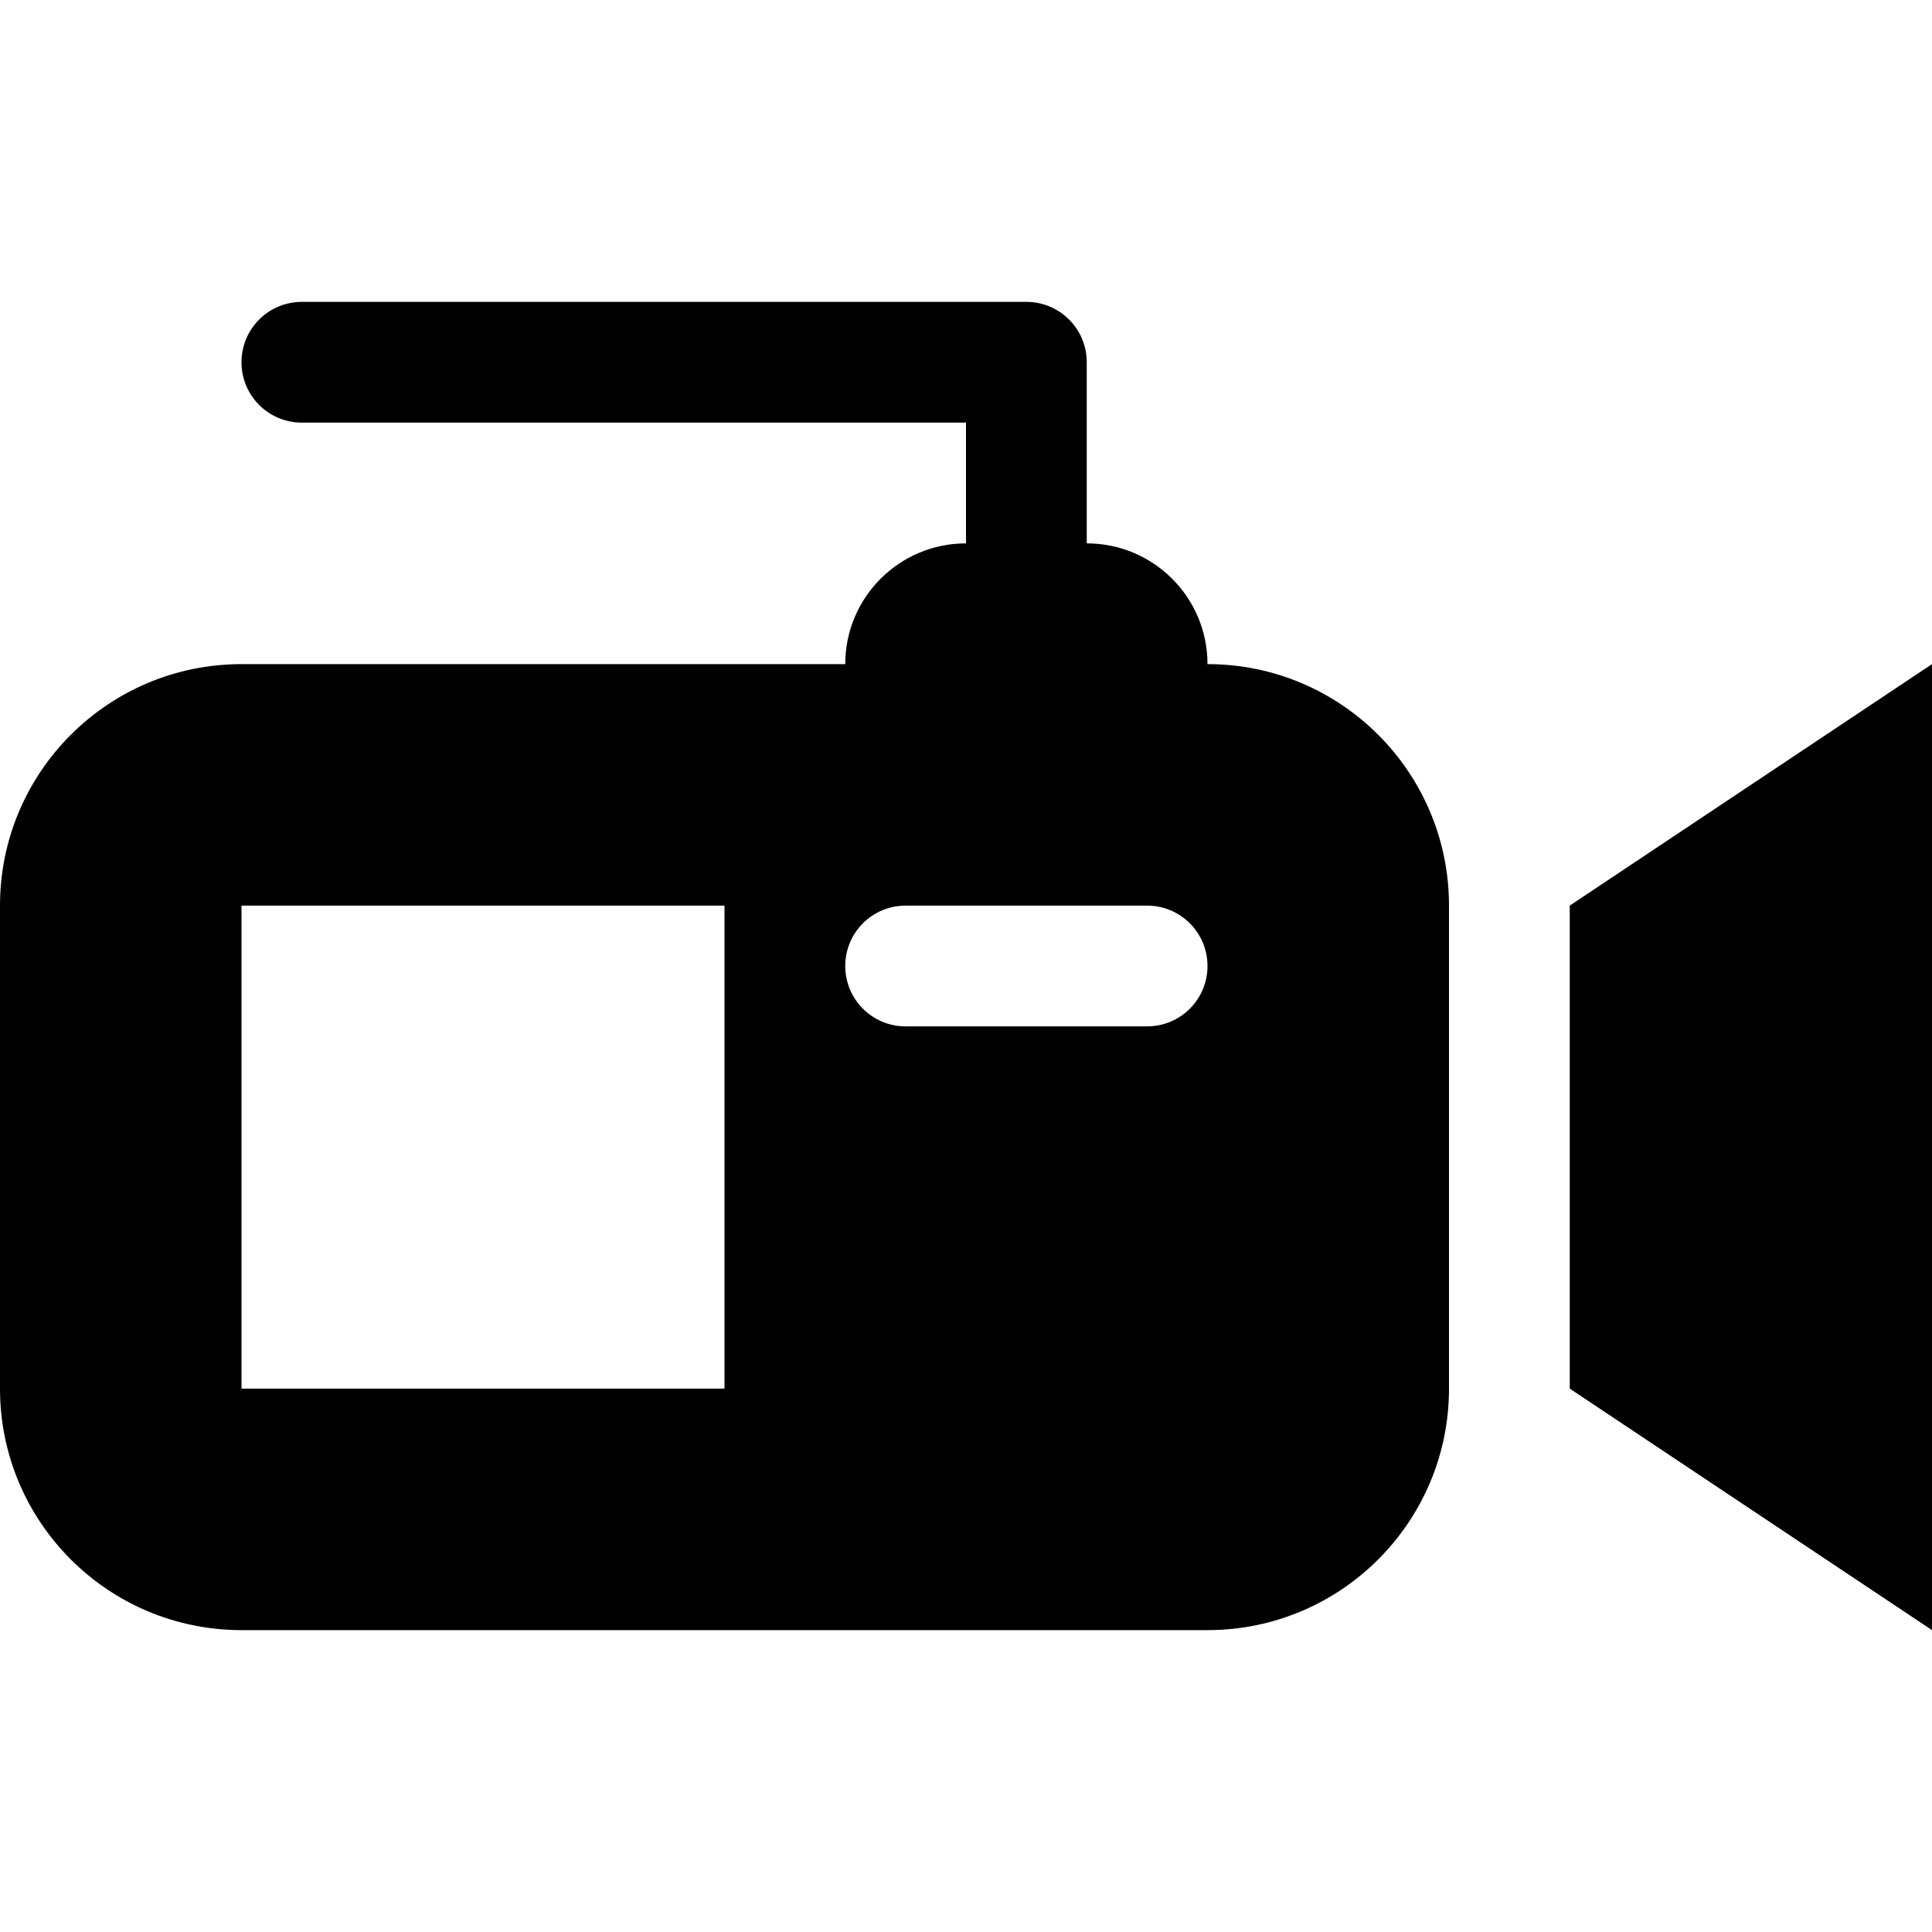
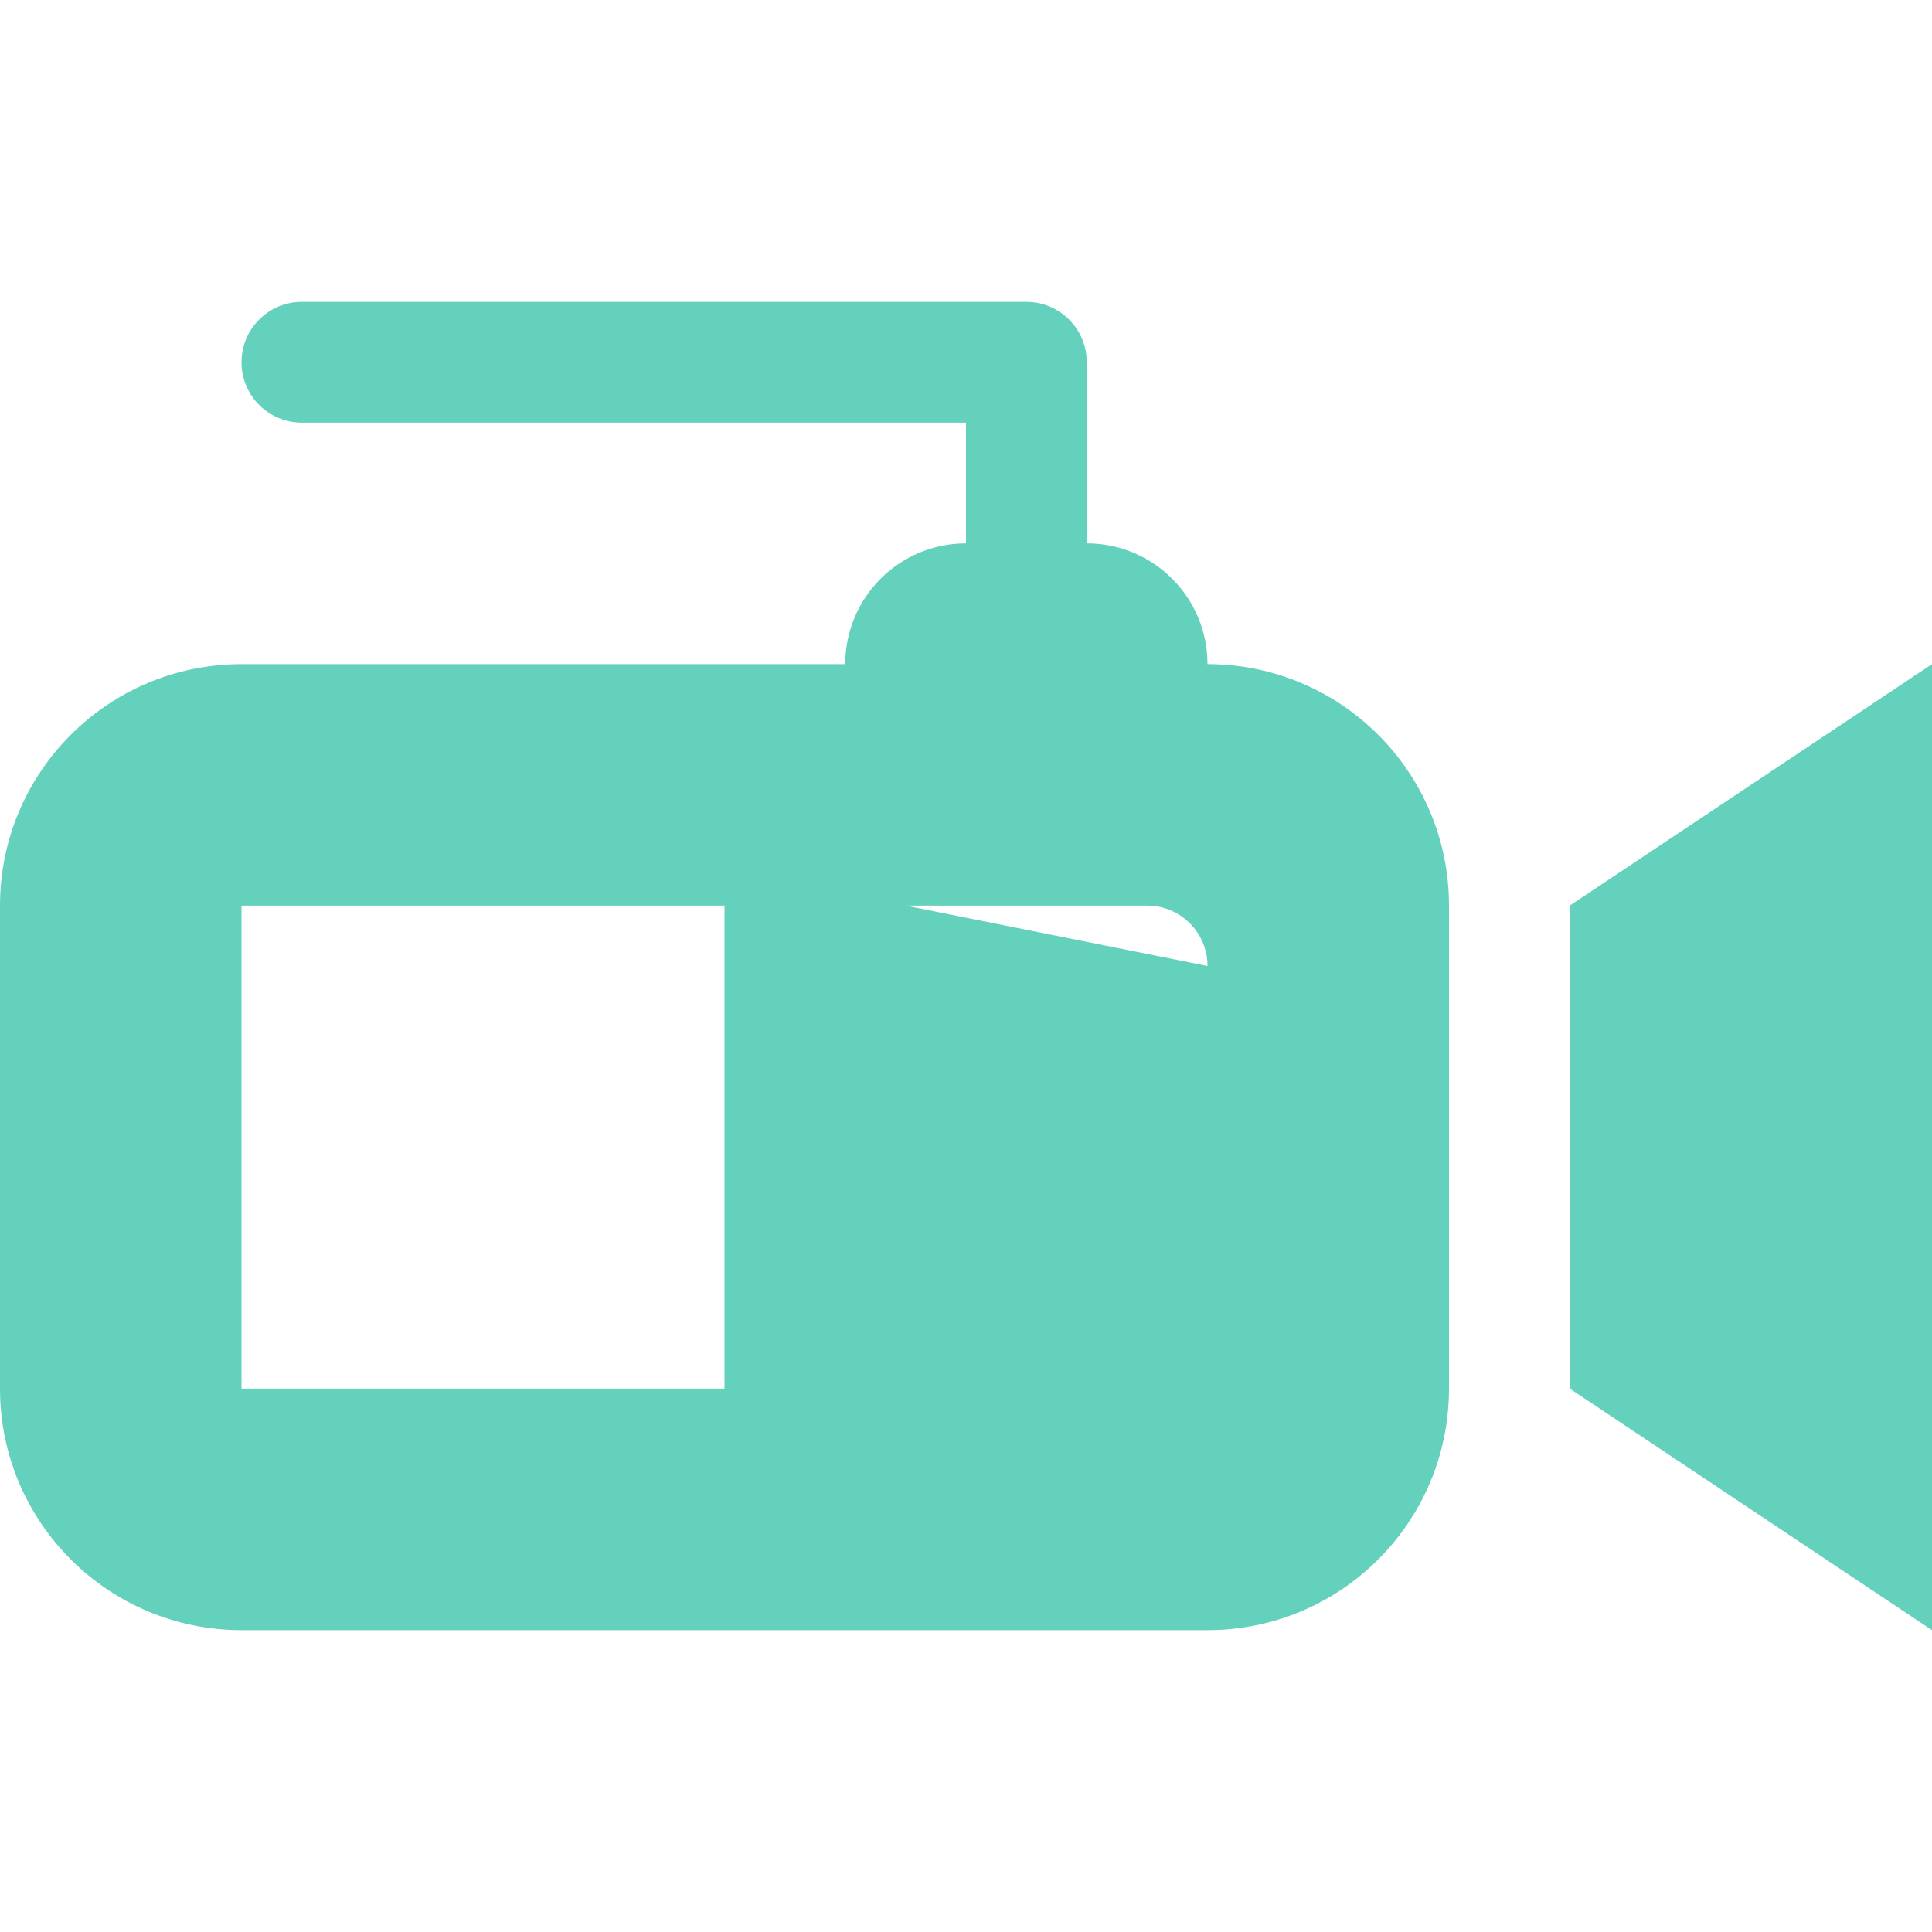
- <svg xmlns="http://www.w3.org/2000/svg" version="1.1" id="Layer_1" x="0px" y="0px" width="32px" height="32px" viewBox="0 0 32 32" enable-background="new 0 0 32 32" xml:space="preserve">
-   <g transform="translate(0 192)">
-     <path d="M26-177l6-4v16l-6-4V-177z M24-177v8c0,2.209-1.791,4-4,4H4c-2.209,0-4-1.791-4-4v-8c0-2.209,1.791-4,4-4h10 c0-1.105,0.895-2,2-2v-2H5c-0.553,0-1-0.447-1-1s0.447-1,1-1h12c0.553,0,1,0.447,1,1v3c1.105,0,2,0.895,2,2 C22.209-181,24-179.209,24-177z M12-177H4v8h8V-177z M20-176c0-0.553-0.447-1-1-1h-4c-0.553,0-1,0.447-1,1s0.447,1,1,1h4 C19.553-175,20-175.447,20-176z" />
+ <svg xmlns="http://www.w3.org/2000/svg" width="32px" height="32px" viewBox="0 0 32 32">
+   <g fill="#63d1bb" transform="translate(0 192)">
+     <path d="M26-177l6-4v16l-6-4V-177z M24-177v8c0,2.209-1.791,4-4,4H4c-2.209,0-4-1.791-4-4v-8c0-2.209,1.791-4,4-4h10 c0-1.105,0.895-2,2-2v-2H5c-0.553,0-1-0.447-1-1s0.447-1,1-1h12c0.553,0,1,0.447,1,1v3c1.105,0,2,0.895,2,2 C22.209-181,24-179.209,24-177z M12-177H4v8h8V-177z M20-176c0-0.553-0.447-1-1-1h-4c-0.553,0-1,bv0.447-1,1s0.447,1,1,1h4 C19.553-175,20-175.447,20-176z" />
  </g>
</svg>
